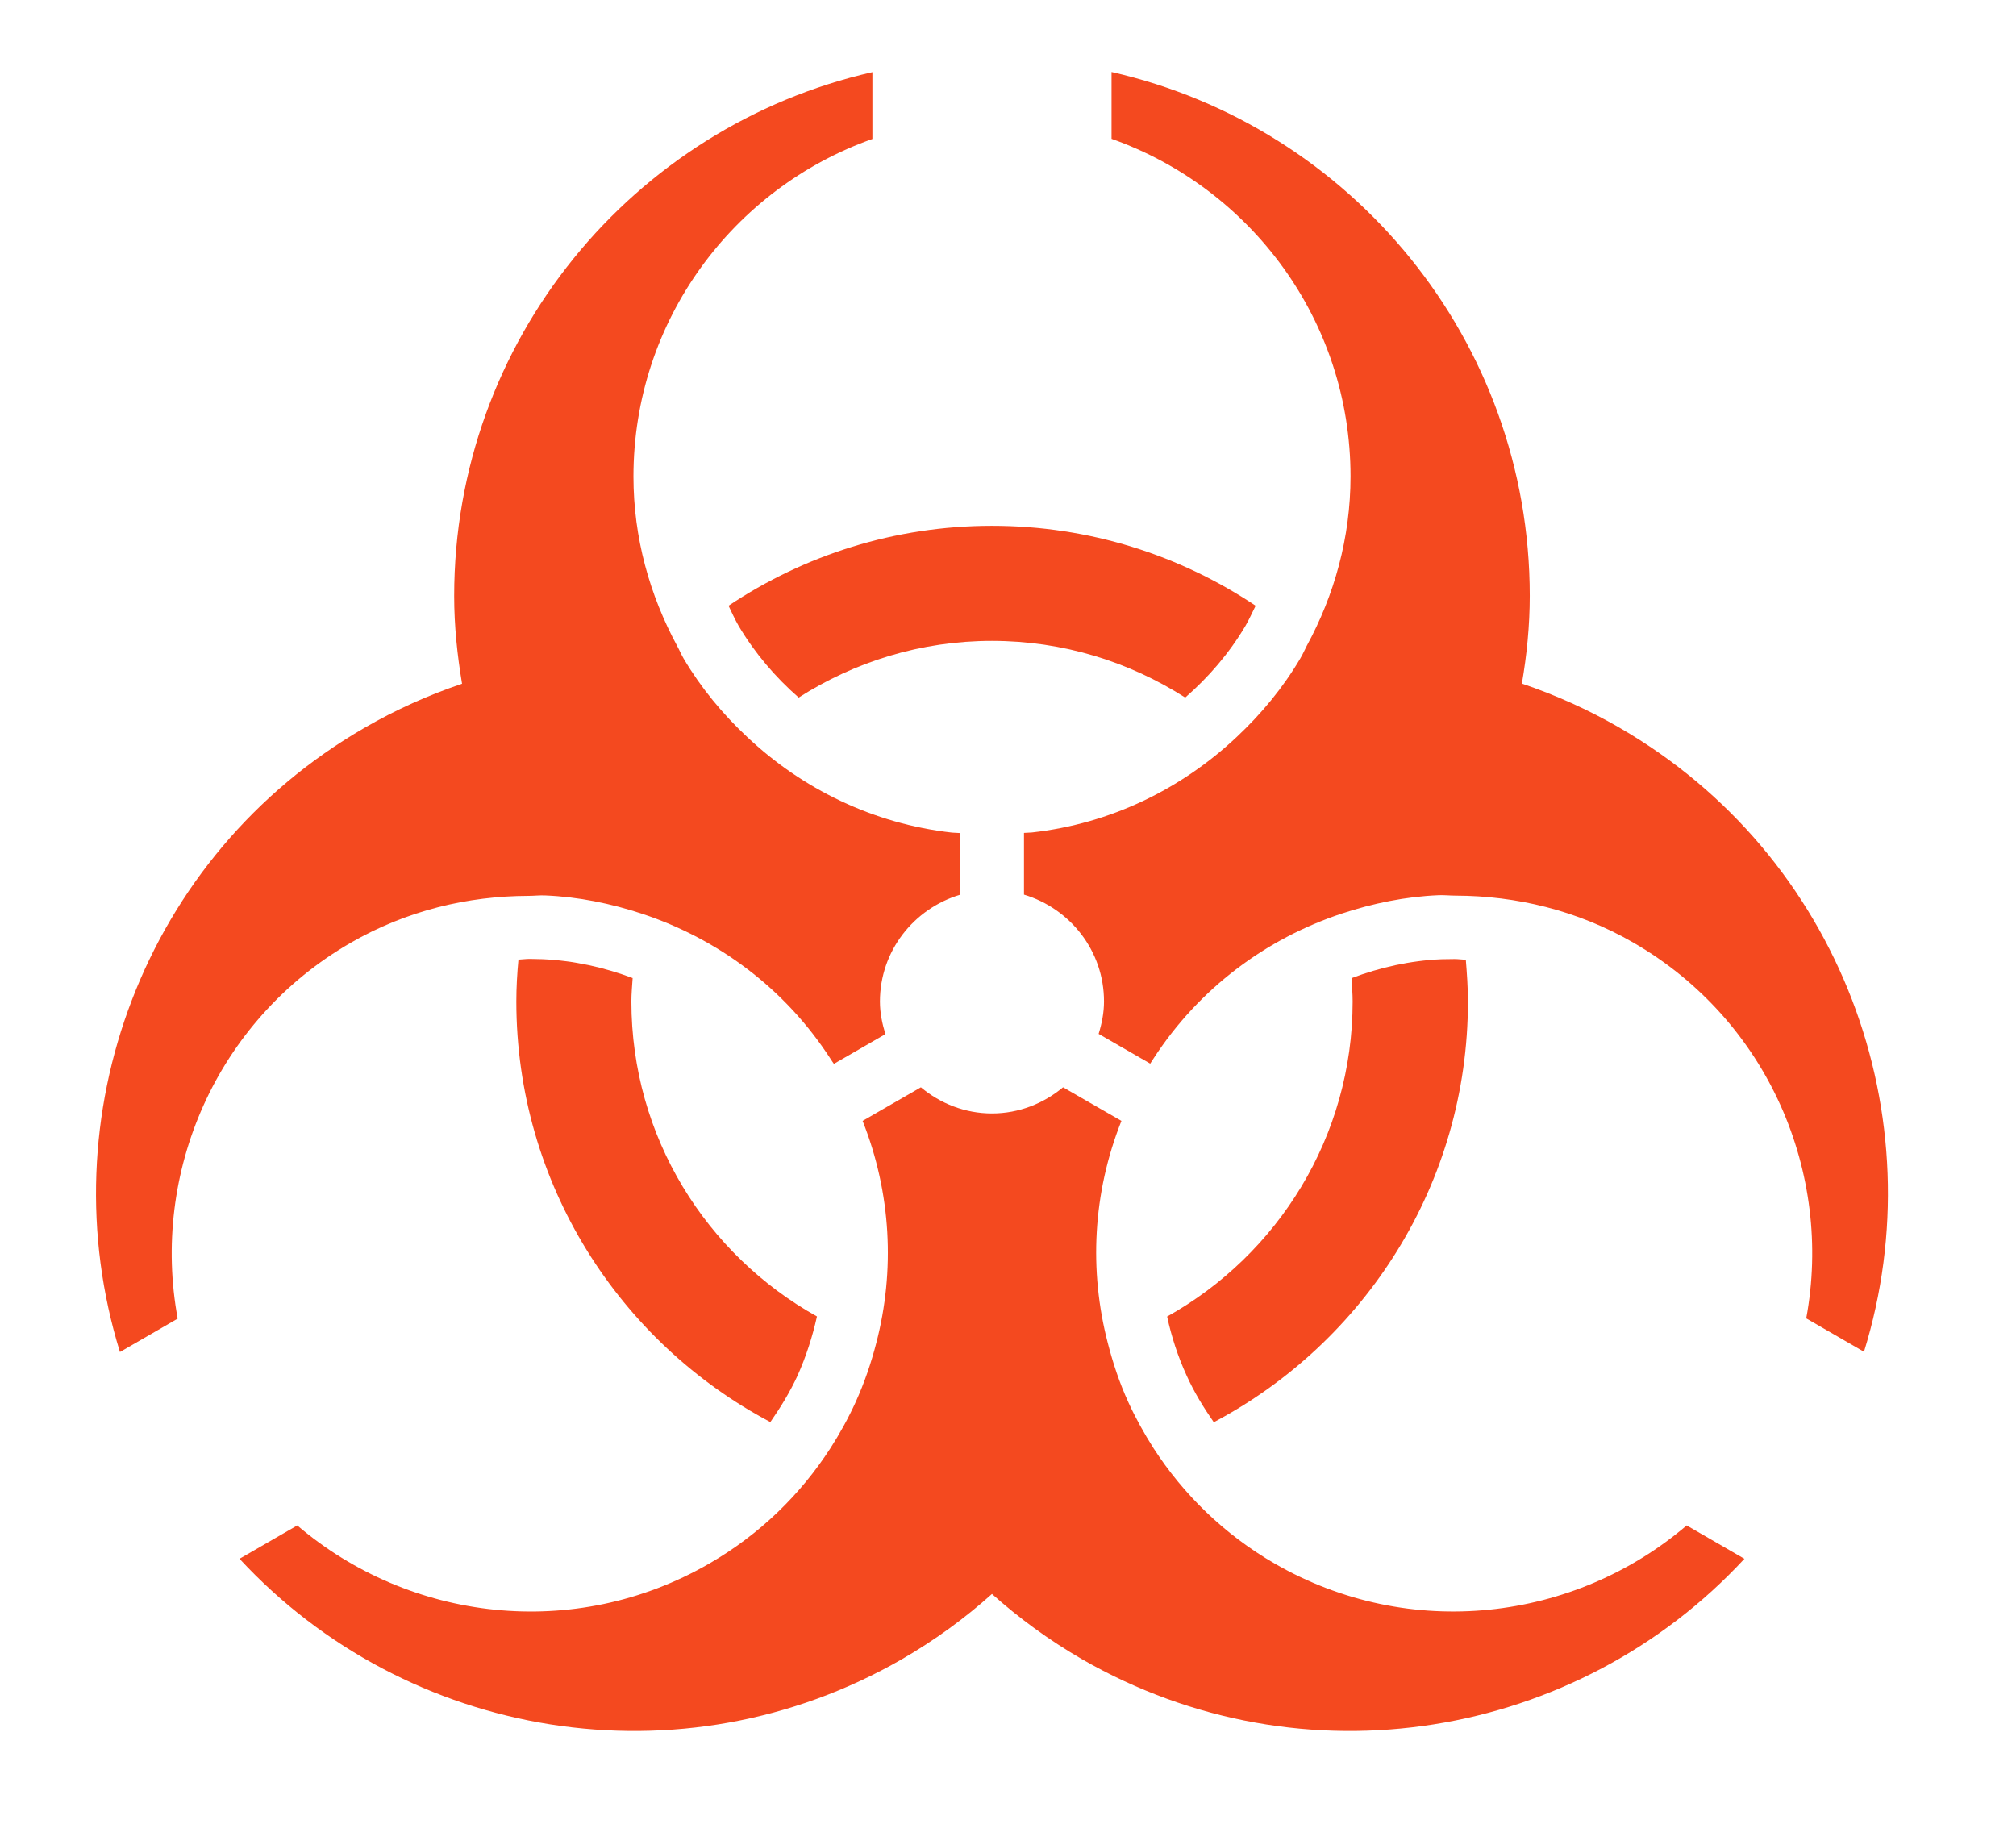
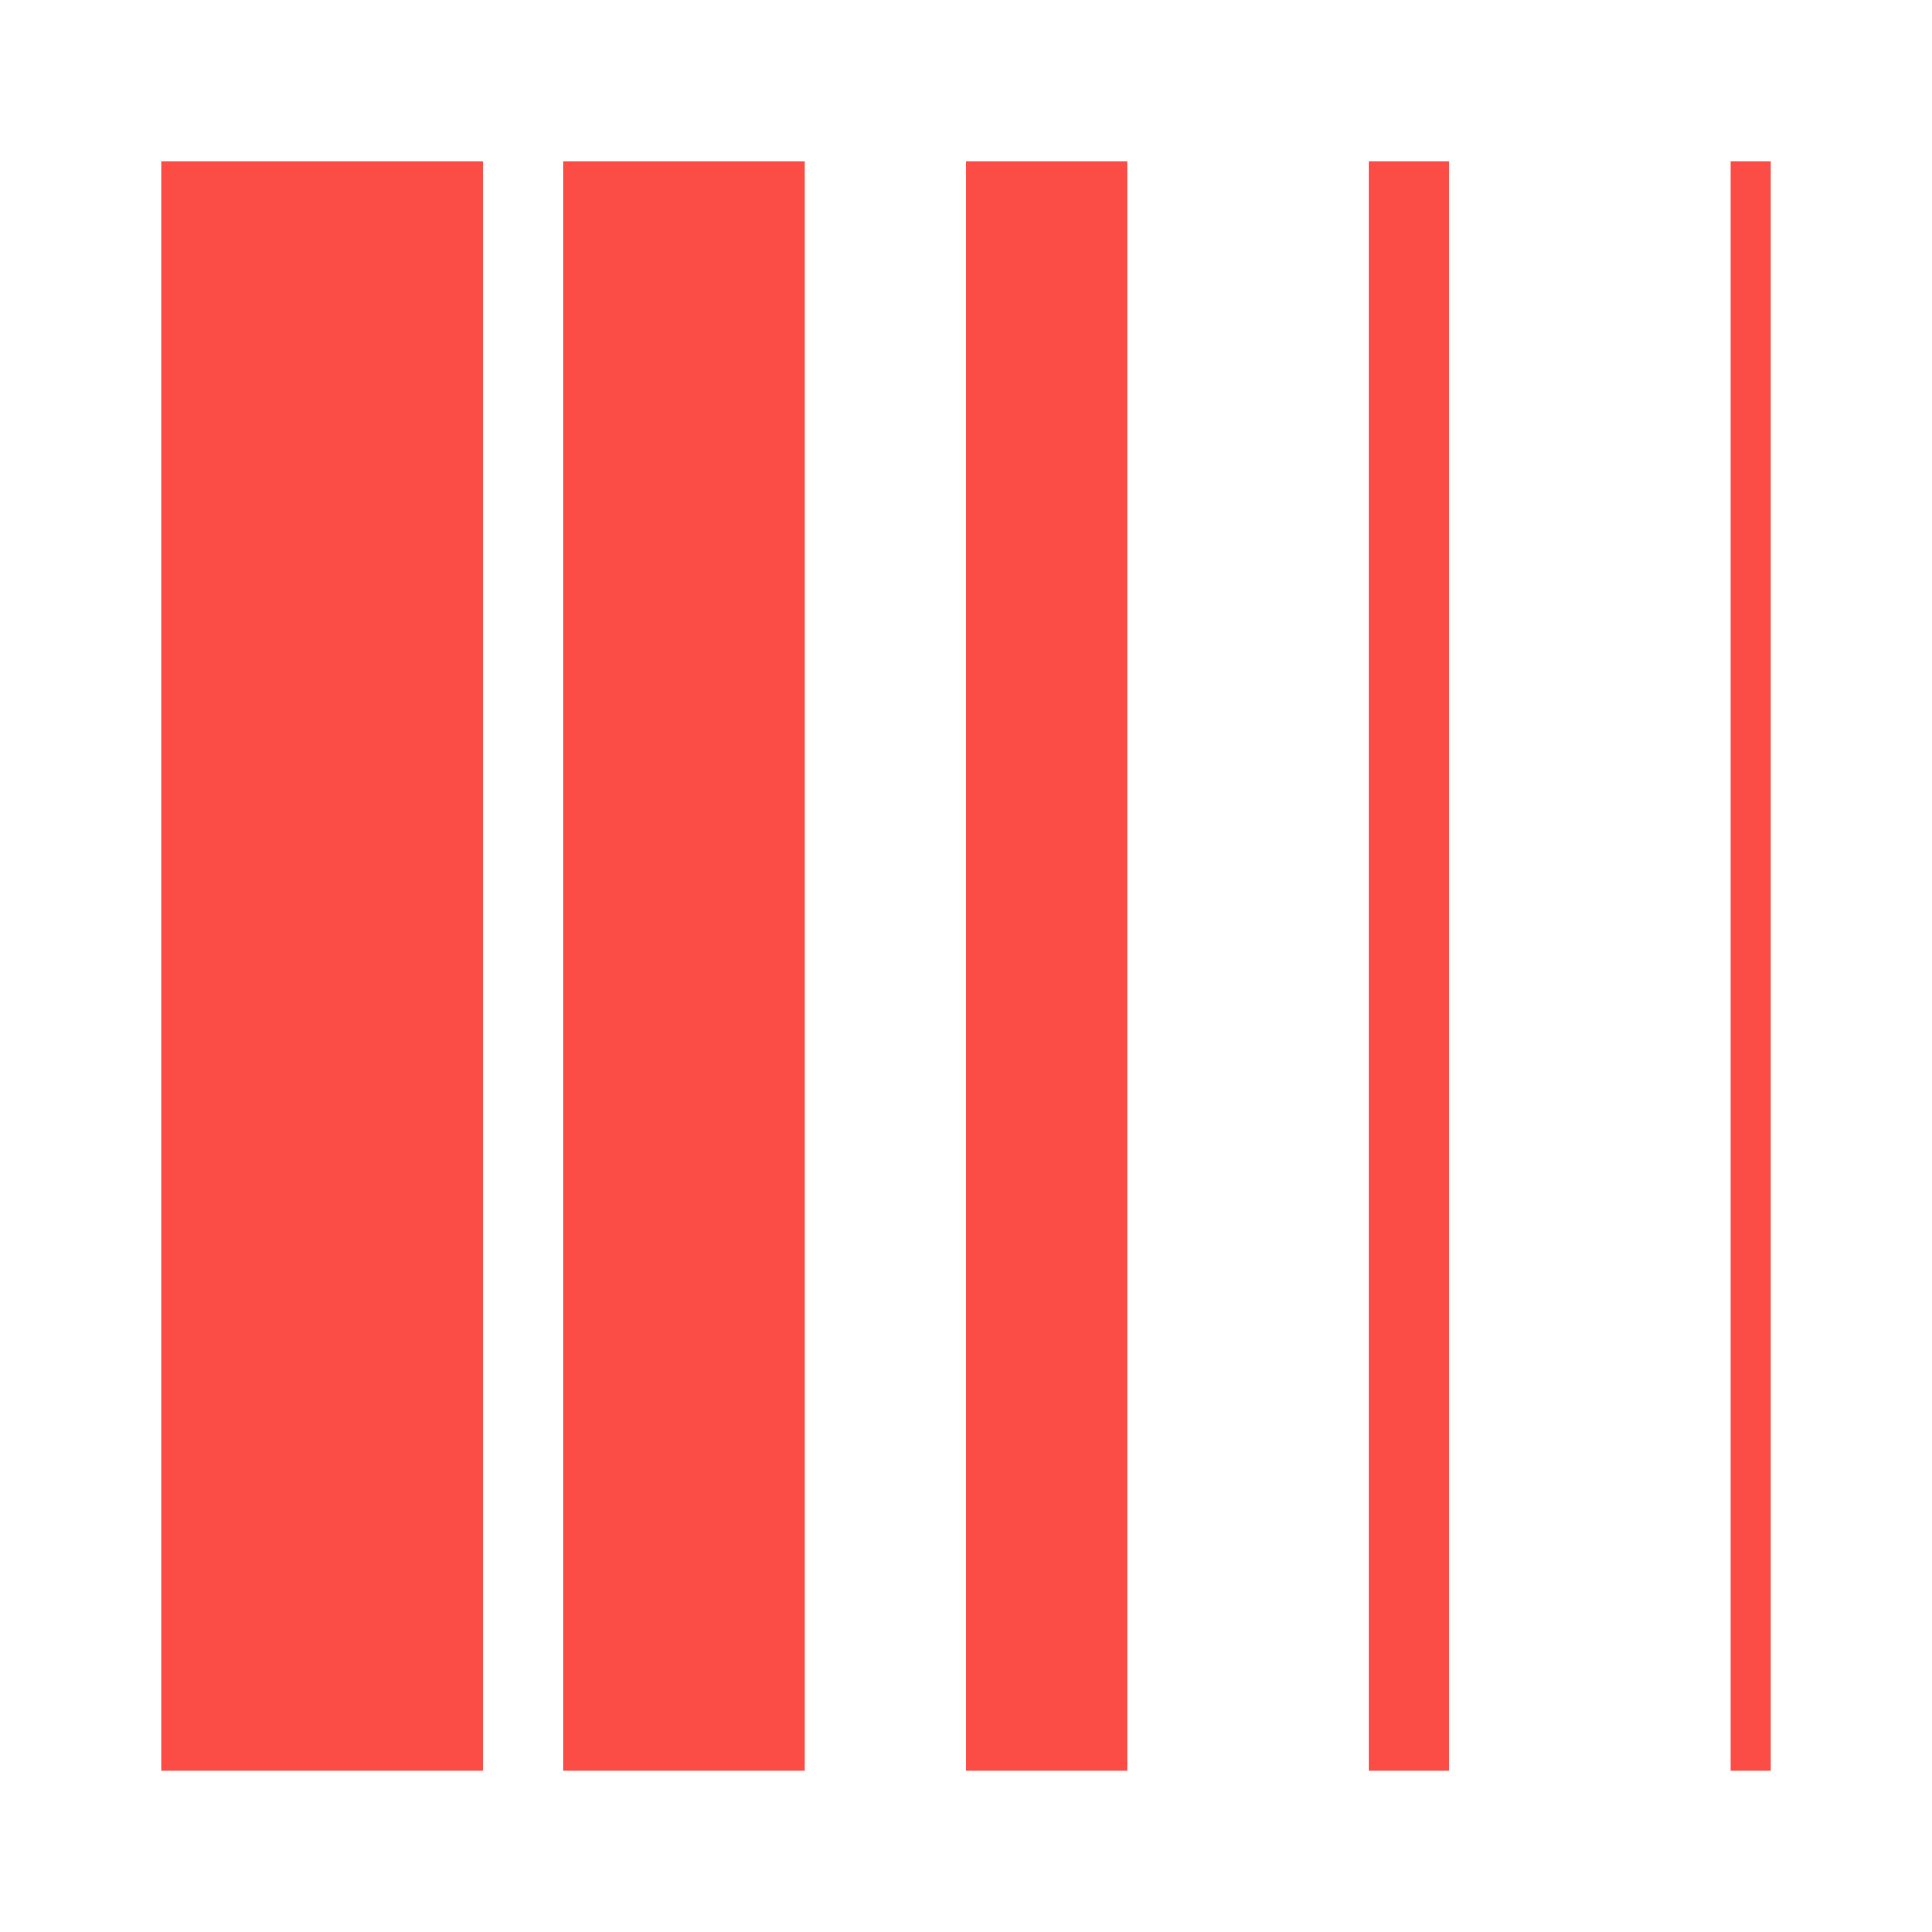
- <svg xmlns="http://www.w3.org/2000/svg" viewBox="-2 -1.5 42 38">
-   <g fill="#f4491f">
-     <path d="M28.03 18.485C27.38 18.513 26.749 18.655 26.156 18.879C26.166 19.04 26.18 19.201 26.18 19.366C26.18 22.186 24.617 24.644 22.315 25.929C22.406 26.349 22.54 26.763 22.722 27.16C22.878 27.506 23.074 27.824 23.287 28.131C26.431 26.467 28.582 23.164 28.582 19.367C28.582 19.072 28.561 18.783 28.538 18.496C28.459 18.493 28.382 18.481 28.303 18.481L28.03 18.485Z" />
-     <path d="M15.02 25.927C12.715 24.642 11.154 22.184 11.154 19.364C11.154 19.2 11.17 19.038 11.18 18.877C10.584 18.653 9.954 18.513 9.303 18.484L9.033 18.478C8.954 18.478 8.879 18.49 8.801 18.493C8.774 18.781 8.757 19.07 8.757 19.364C8.757 23.162 10.905 26.463 14.049 28.128C14.262 27.821 14.458 27.503 14.617 27.157C14.794 26.761 14.926 26.349 15.02 25.928L15.02 25.927Z" />
-     <path d="M14.639 13.033C15.805 12.289 17.183 11.852 18.666 11.852C20.148 11.852 21.527 12.289 22.692 13.033C23.179 12.608 23.61 12.109 23.946 11.541C24.026 11.404 24.088 11.261 24.159 11.12C22.586 10.069 20.698 9.455 18.667 9.455C16.638 9.455 14.75 10.069 13.178 11.12C13.246 11.263 13.311 11.405 13.389 11.541C13.726 12.108 14.152 12.607 14.639 13.033H14.639Z" />
-     <path d="M16.332 19.367C16.332 18.312 17.038 17.431 17.999 17.142V15.856C17.944 15.851 17.89 15.852 17.835 15.847C16.19 15.663 14.715 14.935 13.572 13.86C13.056 13.378 12.603 12.831 12.242 12.22C12.192 12.135 12.154 12.042 12.106 11.955C11.538 10.903 11.197 9.708 11.197 8.428C11.197 5.178 13.278 2.421 16.175 1.395V0.003C11.189 1.136 7.462 5.588 7.462 10.917C7.462 11.543 7.527 12.15 7.626 12.745C6.93 12.98 6.251 13.283 5.593 13.664C0.978 16.33 -1.014 21.783 0.499 26.668L1.702 25.972C1.142 22.948 2.491 19.768 5.303 18.144C6.475 17.468 7.748 17.168 9.008 17.165C9.126 17.165 9.243 17.15 9.36 17.156C10.054 17.185 10.732 17.324 11.387 17.541C12.95 18.061 14.348 19.083 15.302 20.559C15.325 20.595 15.348 20.631 15.373 20.665L16.446 20.045C16.379 19.826 16.332 19.602 16.332 19.367L16.332 19.367Z" />
-     <path d="M31.74 13.661C31.081 13.281 30.401 12.977 29.706 12.742C29.808 12.148 29.87 11.54 29.87 10.914C29.87 5.585 26.144 1.131 21.157 0V1.392C24.056 2.42 26.136 5.176 26.136 8.425C26.136 9.705 25.797 10.901 25.226 11.952C25.18 12.039 25.142 12.132 25.09 12.217C24.73 12.829 24.276 13.375 23.762 13.857C22.617 14.933 21.145 15.662 19.497 15.844C19.445 15.849 19.388 15.848 19.333 15.853V17.139C20.294 17.428 21 18.309 21 19.364C21 19.6 20.955 19.824 20.888 20.04L21.963 20.66C21.986 20.625 22.008 20.59 22.032 20.553C22.988 19.079 24.386 18.056 25.946 17.536C26.602 17.319 27.282 17.18 27.971 17.151C28.089 17.146 28.209 17.16 28.326 17.16C29.584 17.163 30.859 17.464 32.029 18.139C34.841 19.763 36.19 22.944 35.63 25.967L36.833 26.663C38.346 21.78 36.354 16.326 31.739 13.661L31.74 13.661Z" />
-     <path d="M20.147 21.153C19.743 21.489 19.23 21.698 18.666 21.698C18.102 21.698 17.587 21.489 17.185 21.153L15.971 21.853C16.57 23.361 16.646 24.976 16.258 26.473C16.149 26.898 16.007 27.312 15.826 27.712C15.675 28.044 15.498 28.365 15.298 28.676C14.678 29.635 13.831 30.467 12.774 31.077C9.962 32.701 6.531 32.277 4.193 30.281L2.99 30.976C6.463 34.728 12.181 35.728 16.797 33.064C17.479 32.67 18.102 32.214 18.666 31.709C19.231 32.214 19.854 32.67 20.535 33.064C25.153 35.728 30.869 34.728 34.342 30.976L33.139 30.281C30.801 32.277 27.374 32.7 24.558 31.077C23.501 30.466 22.654 29.634 22.034 28.676C21.837 28.366 21.657 28.044 21.506 27.712C21.323 27.312 21.186 26.899 21.077 26.473C20.689 24.976 20.762 23.361 21.363 21.853L20.147 21.153Z" />
+ <svg xmlns="http://www.w3.org/2000/svg" viewBox="-2 -2 24 24">
+   <g fill="#FB4D46">
+     <rect x="0" y="0" width="4" height="20" />
+     <rect x="5" y="0" width="3" height="20" />
+     <rect x="10" y="0" width="2" height="20" />
+     <rect x="15" y="0" width="1" height="20" />
+     <rect x="19.5" y="0" width="0.5" height="20" />
  </g>
</svg>
